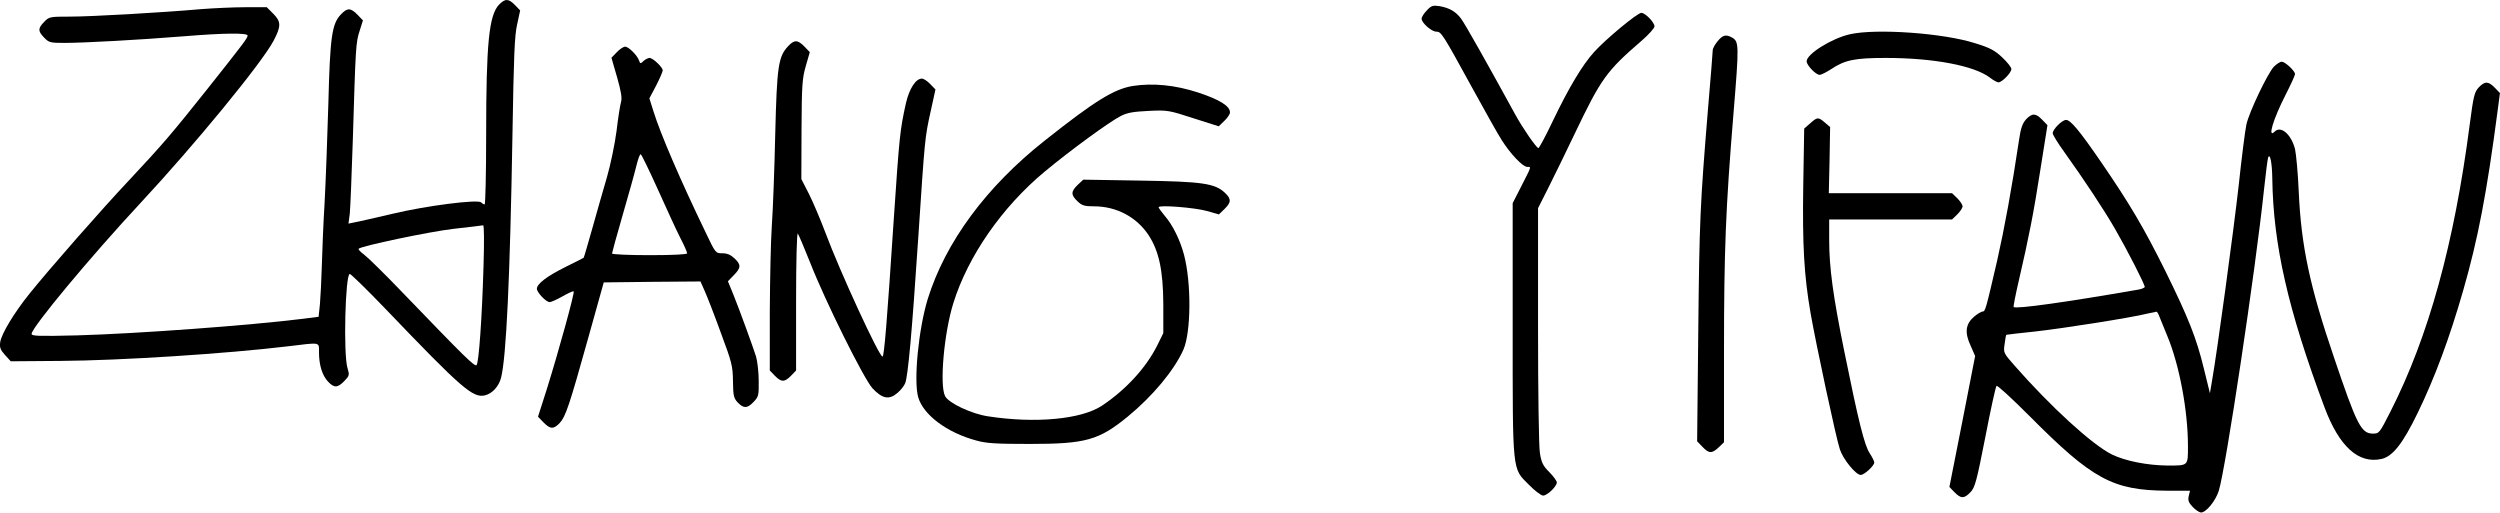
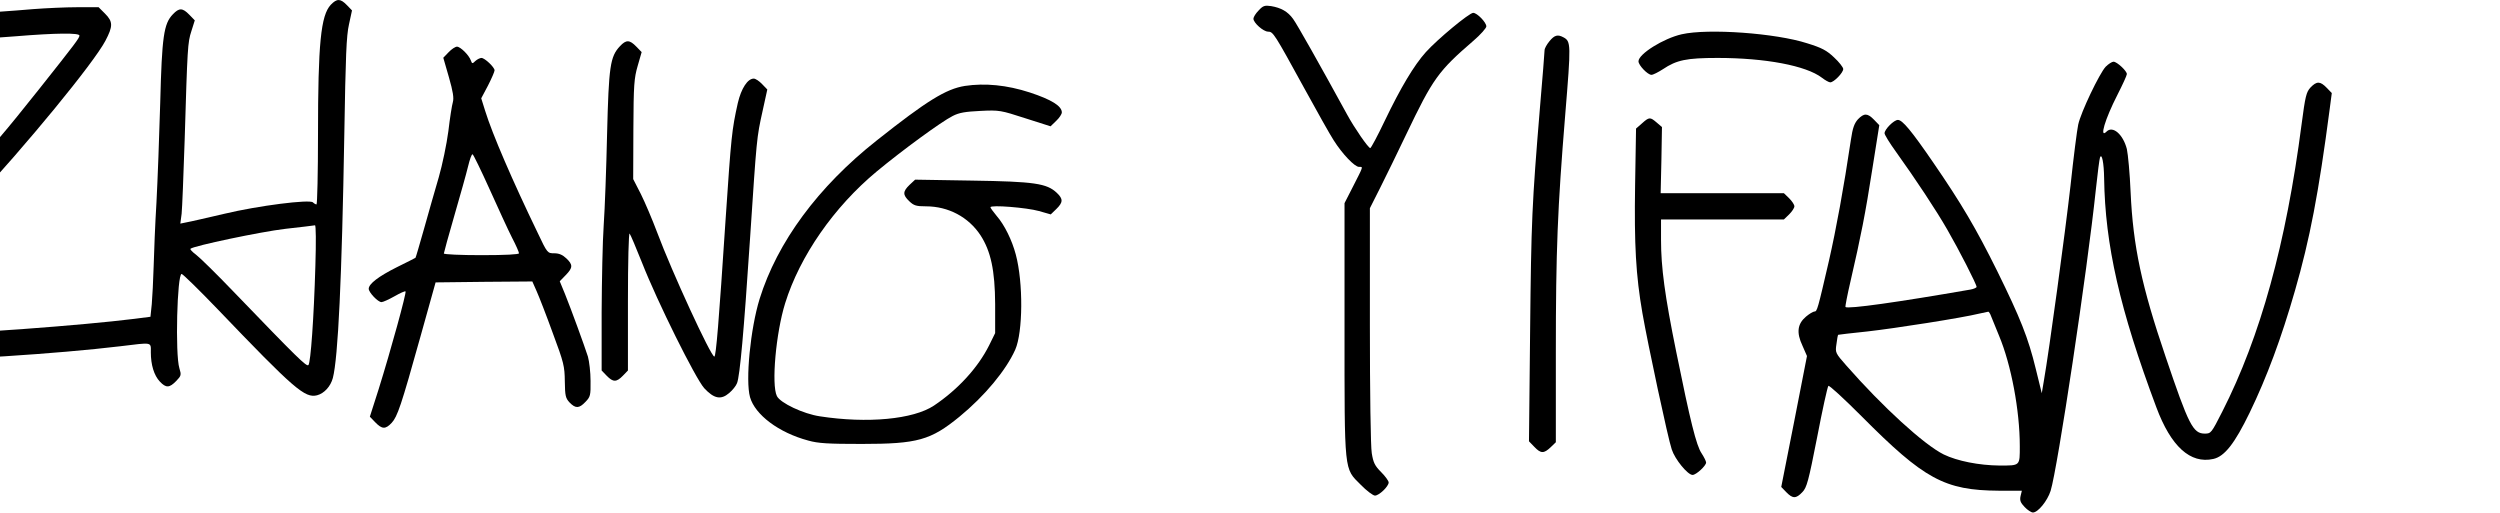
- <svg xmlns="http://www.w3.org/2000/svg" aria-label="ZHANG YIFAN signature" role="img" version="1.0" width="1330.953" height="272.844" viewBox="0 0 1330.953 272.844" preserveAspectRatio="xMidYMid meet">
+ <svg xmlns="http://www.w3.org/2000/svg" aria-label="ZHANG YIFAN signature" role="img" version="1.0" width="1330.953" height="272.844" viewBox="180 0 1150 272.844" preserveAspectRatio="xMidYMid meet">
  <g transform="translate(-31.17733,302.8441) scale(0.1,-0.1)" fill="currentColor" stroke="none">
    <path d="M2968 3003 c-53 -57 -68 -206 -68 -690 0 -205 -4 -373 -8 -373 -4 0 -13 5 -19 11 -17 17 -289 -17 -473 -61 -91 -21 -180 -42 -199 -45 l-34 -7 7 53 c3 30 10 205 16 389 15 497 16 522 36 583 l18 57 -29 30 c-36 37 -54 38 -88 2 -48 -50 -58 -117 -67 -471 -5 -178 -14 -416 -20 -530 -7 -113 -13 -267 -15 -341 -2 -74 -7 -165 -10 -201 l-7 -67 -86 -11 c-281 -35 -879 -79 -1199 -88 -205 -5 -243 -4 -243 8 1 35 313 410 580 697 286 307 645 744 708 863 41 78 41 102 -2 145 l-34 34 -114 0 c-62 0 -167 -5 -233 -10 -217 -19 -588 -40 -701 -40 -108 0 -111 -1 -137 -28 -34 -35 -34 -49 0 -84 25 -26 32 -28 107 -28 103 0 397 16 633 35 219 18 343 19 343 4 0 -13 -22 -42 -214 -284 -188 -236 -236 -293 -416 -485 -147 -156 -426 -474 -532 -606 -81 -101 -147 -210 -155 -256 -4 -29 0 -41 25 -69 l31 -34 263 2 c320 2 882 38 1215 78 174 21 163 24 163 -32 0 -67 17 -123 48 -156 33 -35 51 -34 87 3 27 28 28 32 17 68 -23 74 -12 502 12 502 6 0 92 -84 191 -187 410 -428 465 -475 530 -459 38 10 72 47 84 92 28 107 48 531 61 1294 7 421 11 528 25 589 l16 74 -27 28 c-35 36 -53 36 -86 2z m-82 -1390 c-8 -278 -25 -515 -37 -528 -10 -10 -56 35 -399 391 -91 95 -181 183 -200 197 -19 14 -32 28 -29 31 14 15 376 91 504 106 83 9 154 18 159 19 5 0 6 -87 2 -216z" />
    <path d="M7908 2973 c-16 -16 -28 -36 -28 -44 0 -22 53 -69 78 -69 27 0 33 -10 192 -300 68 -124 138 -249 157 -278 46 -73 112 -142 135 -142 23 0 25 7 -32 -105 l-45 -88 0 -666 c0 -777 -3 -744 86 -833 31 -32 66 -58 76 -58 22 0 73 49 73 70 0 8 -18 33 -40 55 -34 34 -42 51 -50 101 -6 34 -10 326 -10 681 l0 623 54 107 c30 60 93 188 139 285 143 299 170 337 360 501 37 32 67 66 67 75 0 21 -49 72 -70 72 -21 0 -191 -141 -252 -209 -63 -70 -134 -189 -219 -366 -38 -80 -73 -145 -77 -145 -11 1 -85 108 -124 180 -144 263 -266 480 -287 508 -28 39 -64 59 -117 68 -34 5 -43 2 -66 -23z" />
    <path d="M10160 2846 c-97 -22 -230 -105 -230 -144 0 -21 49 -72 69 -72 9 0 36 14 61 30 73 49 126 60 291 60 254 0 471 -41 555 -105 18 -14 38 -25 45 -25 19 0 69 51 69 71 0 9 -22 37 -49 62 -39 37 -65 51 -143 75 -167 54 -527 80 -668 48z" />
    <path d="M9456 2809 c-14 -17 -26 -38 -26 -48 0 -9 -11 -149 -25 -311 -42 -510 -46 -591 -52 -1188 l-6 -583 28 -29 c35 -37 51 -37 87 -3 l28 27 0 475 c0 549 9 767 50 1269 31 377 31 390 -10 412 -30 16 -47 12 -74 -21z" />
    <path d="M4508 2783 c-53 -56 -60 -108 -69 -468 -4 -181 -12 -400 -18 -485 -6 -85 -10 -294 -11 -464 l0 -310 27 -28 c34 -35 52 -35 86 0 l27 28 0 369 c0 212 4 365 9 360 5 -6 34 -75 66 -155 82 -209 284 -615 331 -668 52 -56 89 -64 133 -26 18 15 37 39 42 53 15 39 36 270 69 768 36 542 35 536 67 681 l25 114 -28 29 c-15 16 -35 29 -44 29 -33 0 -67 -53 -85 -130 -32 -144 -35 -175 -65 -619 -36 -547 -51 -731 -60 -731 -18 0 -226 451 -304 660 -26 69 -65 161 -87 205 l-41 80 1 265 c1 239 4 272 23 338 l21 73 -28 29 c-36 37 -54 38 -87 3z" />
    <path d="M3595 2750 l-28 -29 30 -104 c22 -77 27 -110 21 -132 -5 -17 -16 -86 -24 -155 -9 -69 -32 -179 -51 -245 -19 -66 -55 -189 -78 -273 -24 -84 -44 -154 -46 -156 -2 -2 -47 -24 -99 -50 -98 -49 -150 -89 -150 -115 0 -19 49 -71 68 -71 8 0 39 14 69 31 30 17 56 29 59 26 6 -6 -78 -312 -143 -520 l-47 -147 29 -30 c36 -37 54 -38 87 -3 31 34 50 89 153 458 l81 290 258 3 257 2 23 -52 c13 -29 52 -129 86 -223 59 -158 63 -176 64 -257 1 -77 4 -89 25 -112 32 -33 51 -33 85 3 26 27 28 34 27 112 0 46 -7 104 -14 129 -20 62 -89 251 -122 333 l-28 68 32 33 c38 39 39 55 3 89 -20 19 -39 27 -64 27 -36 0 -37 0 -88 108 -135 279 -242 527 -280 650 l-21 67 36 68 c19 37 35 74 35 81 0 16 -52 66 -70 66 -7 0 -22 -7 -32 -16 -16 -16 -18 -15 -24 2 -10 29 -56 74 -74 74 -9 0 -29 -13 -45 -30z m219 -730 c46 -102 99 -218 119 -257 21 -40 37 -77 37 -83 0 -6 -70 -10 -200 -10 -110 0 -200 4 -200 9 0 4 25 95 56 202 31 107 64 224 73 262 9 37 19 66 24 64 4 -1 45 -85 91 -187z" />
    <path d="M12417 2673 c-33 -36 -132 -242 -146 -308 -6 -27 -25 -174 -41 -325 -28 -248 -113 -874 -142 -1040 l-11 -65 -32 130 c-40 165 -82 270 -205 520 -113 228 -191 360 -340 577 -118 172 -165 228 -189 228 -21 0 -71 -50 -71 -71 0 -8 27 -52 61 -99 104 -145 214 -311 273 -414 63 -109 156 -291 156 -305 0 -4 -15 -11 -32 -14 -385 -67 -654 -105 -666 -93 -2 3 10 65 27 138 55 238 79 359 116 597 l37 233 -28 29 c-35 36 -53 36 -86 2 -19 -22 -28 -46 -37 -108 -39 -261 -78 -473 -117 -645 -60 -259 -63 -270 -77 -270 -7 0 -27 -12 -45 -27 -46 -39 -52 -85 -19 -155 l24 -55 -68 -348 -69 -349 27 -28 c34 -35 52 -35 85 0 24 24 33 58 79 292 28 146 55 269 60 274 4 5 83 -68 176 -161 334 -336 442 -395 731 -397 l123 0 -7 -29 c-5 -23 0 -35 22 -58 15 -16 35 -29 44 -29 27 0 77 62 94 115 37 118 195 1168 241 1605 9 85 19 162 22 170 10 26 21 -30 22 -111 5 -353 83 -698 278 -1219 78 -209 181 -302 303 -275 60 13 114 82 194 247 91 188 168 395 241 649 79 274 126 518 185 968 l11 84 -27 28 c-35 36 -53 36 -86 2 -23 -25 -28 -46 -48 -198 -82 -632 -219 -1129 -422 -1528 -58 -114 -60 -117 -93 -117 -63 0 -86 46 -209 410 -127 373 -173 588 -186 875 -4 99 -14 203 -20 230 -20 78 -75 126 -108 93 -40 -40 -9 65 58 196 27 53 50 103 50 110 0 17 -53 66 -71 66 -8 0 -27 -12 -42 -27z m-609 -1330 c6 -16 25 -62 42 -103 64 -153 110 -397 110 -586 0 -107 3 -104 -108 -104 -109 1 -225 24 -297 59 -105 52 -326 254 -519 474 -58 66 -59 68 -52 114 3 25 7 47 9 49 1 1 72 9 157 18 143 16 502 72 595 95 22 5 43 9 47 10 3 1 11 -11 16 -26z" />
    <path d="M6344 2571 c-101 -16 -204 -80 -469 -290 -313 -247 -530 -542 -624 -844 -49 -159 -76 -434 -51 -523 27 -94 153 -189 310 -231 53 -15 106 -18 285 -18 297 0 367 20 520 145 134 110 248 247 297 357 41 93 43 356 3 506 -20 76 -60 158 -102 206 -18 22 -33 42 -33 46 0 14 194 -2 258 -20 l63 -18 29 28 c37 36 38 54 3 87 -53 50 -119 60 -451 65 l-303 5 -30 -28 c-36 -35 -37 -53 -1 -87 24 -23 37 -27 88 -27 120 0 227 -57 291 -154 55 -85 77 -187 78 -366 l0 -155 -32 -65 c-60 -120 -167 -236 -294 -321 -110 -73 -354 -96 -607 -57 -88 13 -211 71 -229 108 -30 60 -5 337 44 494 78 251 260 513 488 702 135 112 344 265 404 295 35 18 67 23 148 27 101 5 108 3 238 -39 l135 -43 30 29 c17 16 30 36 30 45 0 34 -55 68 -170 106 -123 40 -239 51 -346 35z" />
    <path d="M9949 2372 l-32 -28 -5 -300 c-5 -320 4 -481 39 -683 29 -166 136 -667 156 -725 17 -53 85 -136 111 -136 19 0 72 49 72 66 0 7 -11 29 -24 49 -28 41 -60 170 -135 540 -61 300 -81 450 -81 596 l0 109 327 0 327 0 28 27 c15 15 28 34 28 43 0 9 -13 28 -28 43 l-28 27 -328 0 -328 0 4 176 3 176 -28 24 c-35 30 -40 30 -78 -4z" />
  </g>
</svg>
